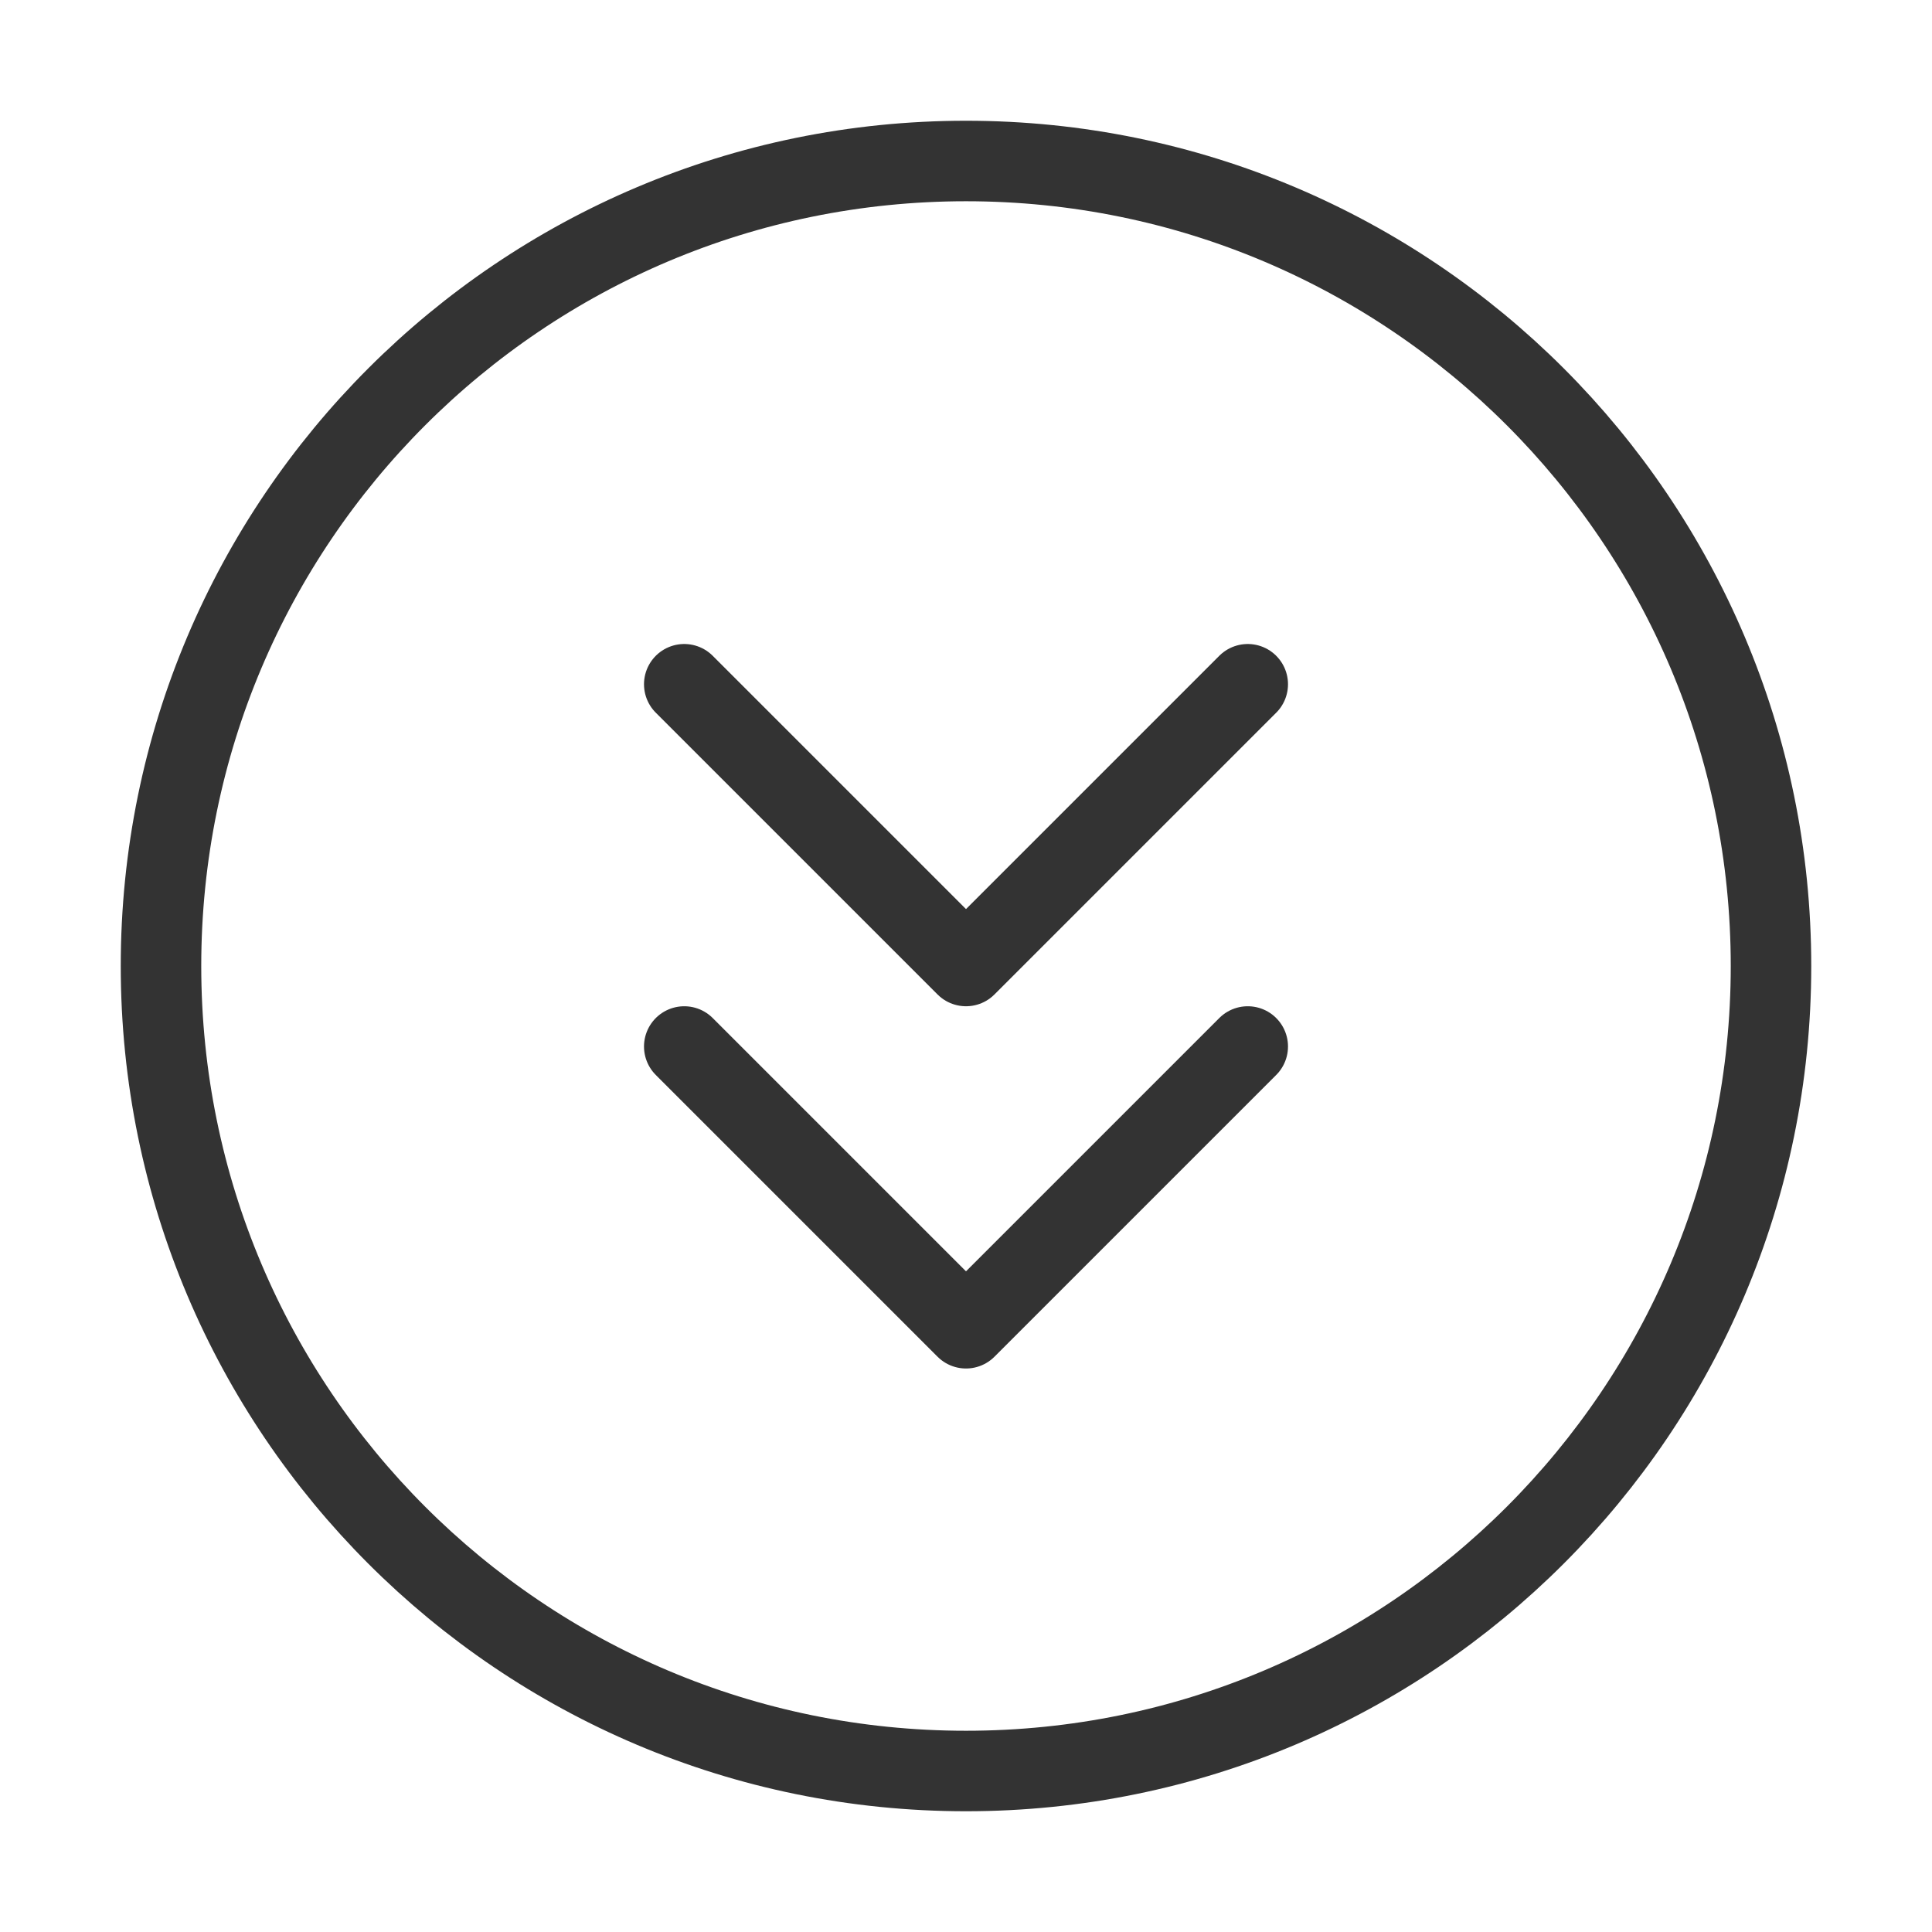
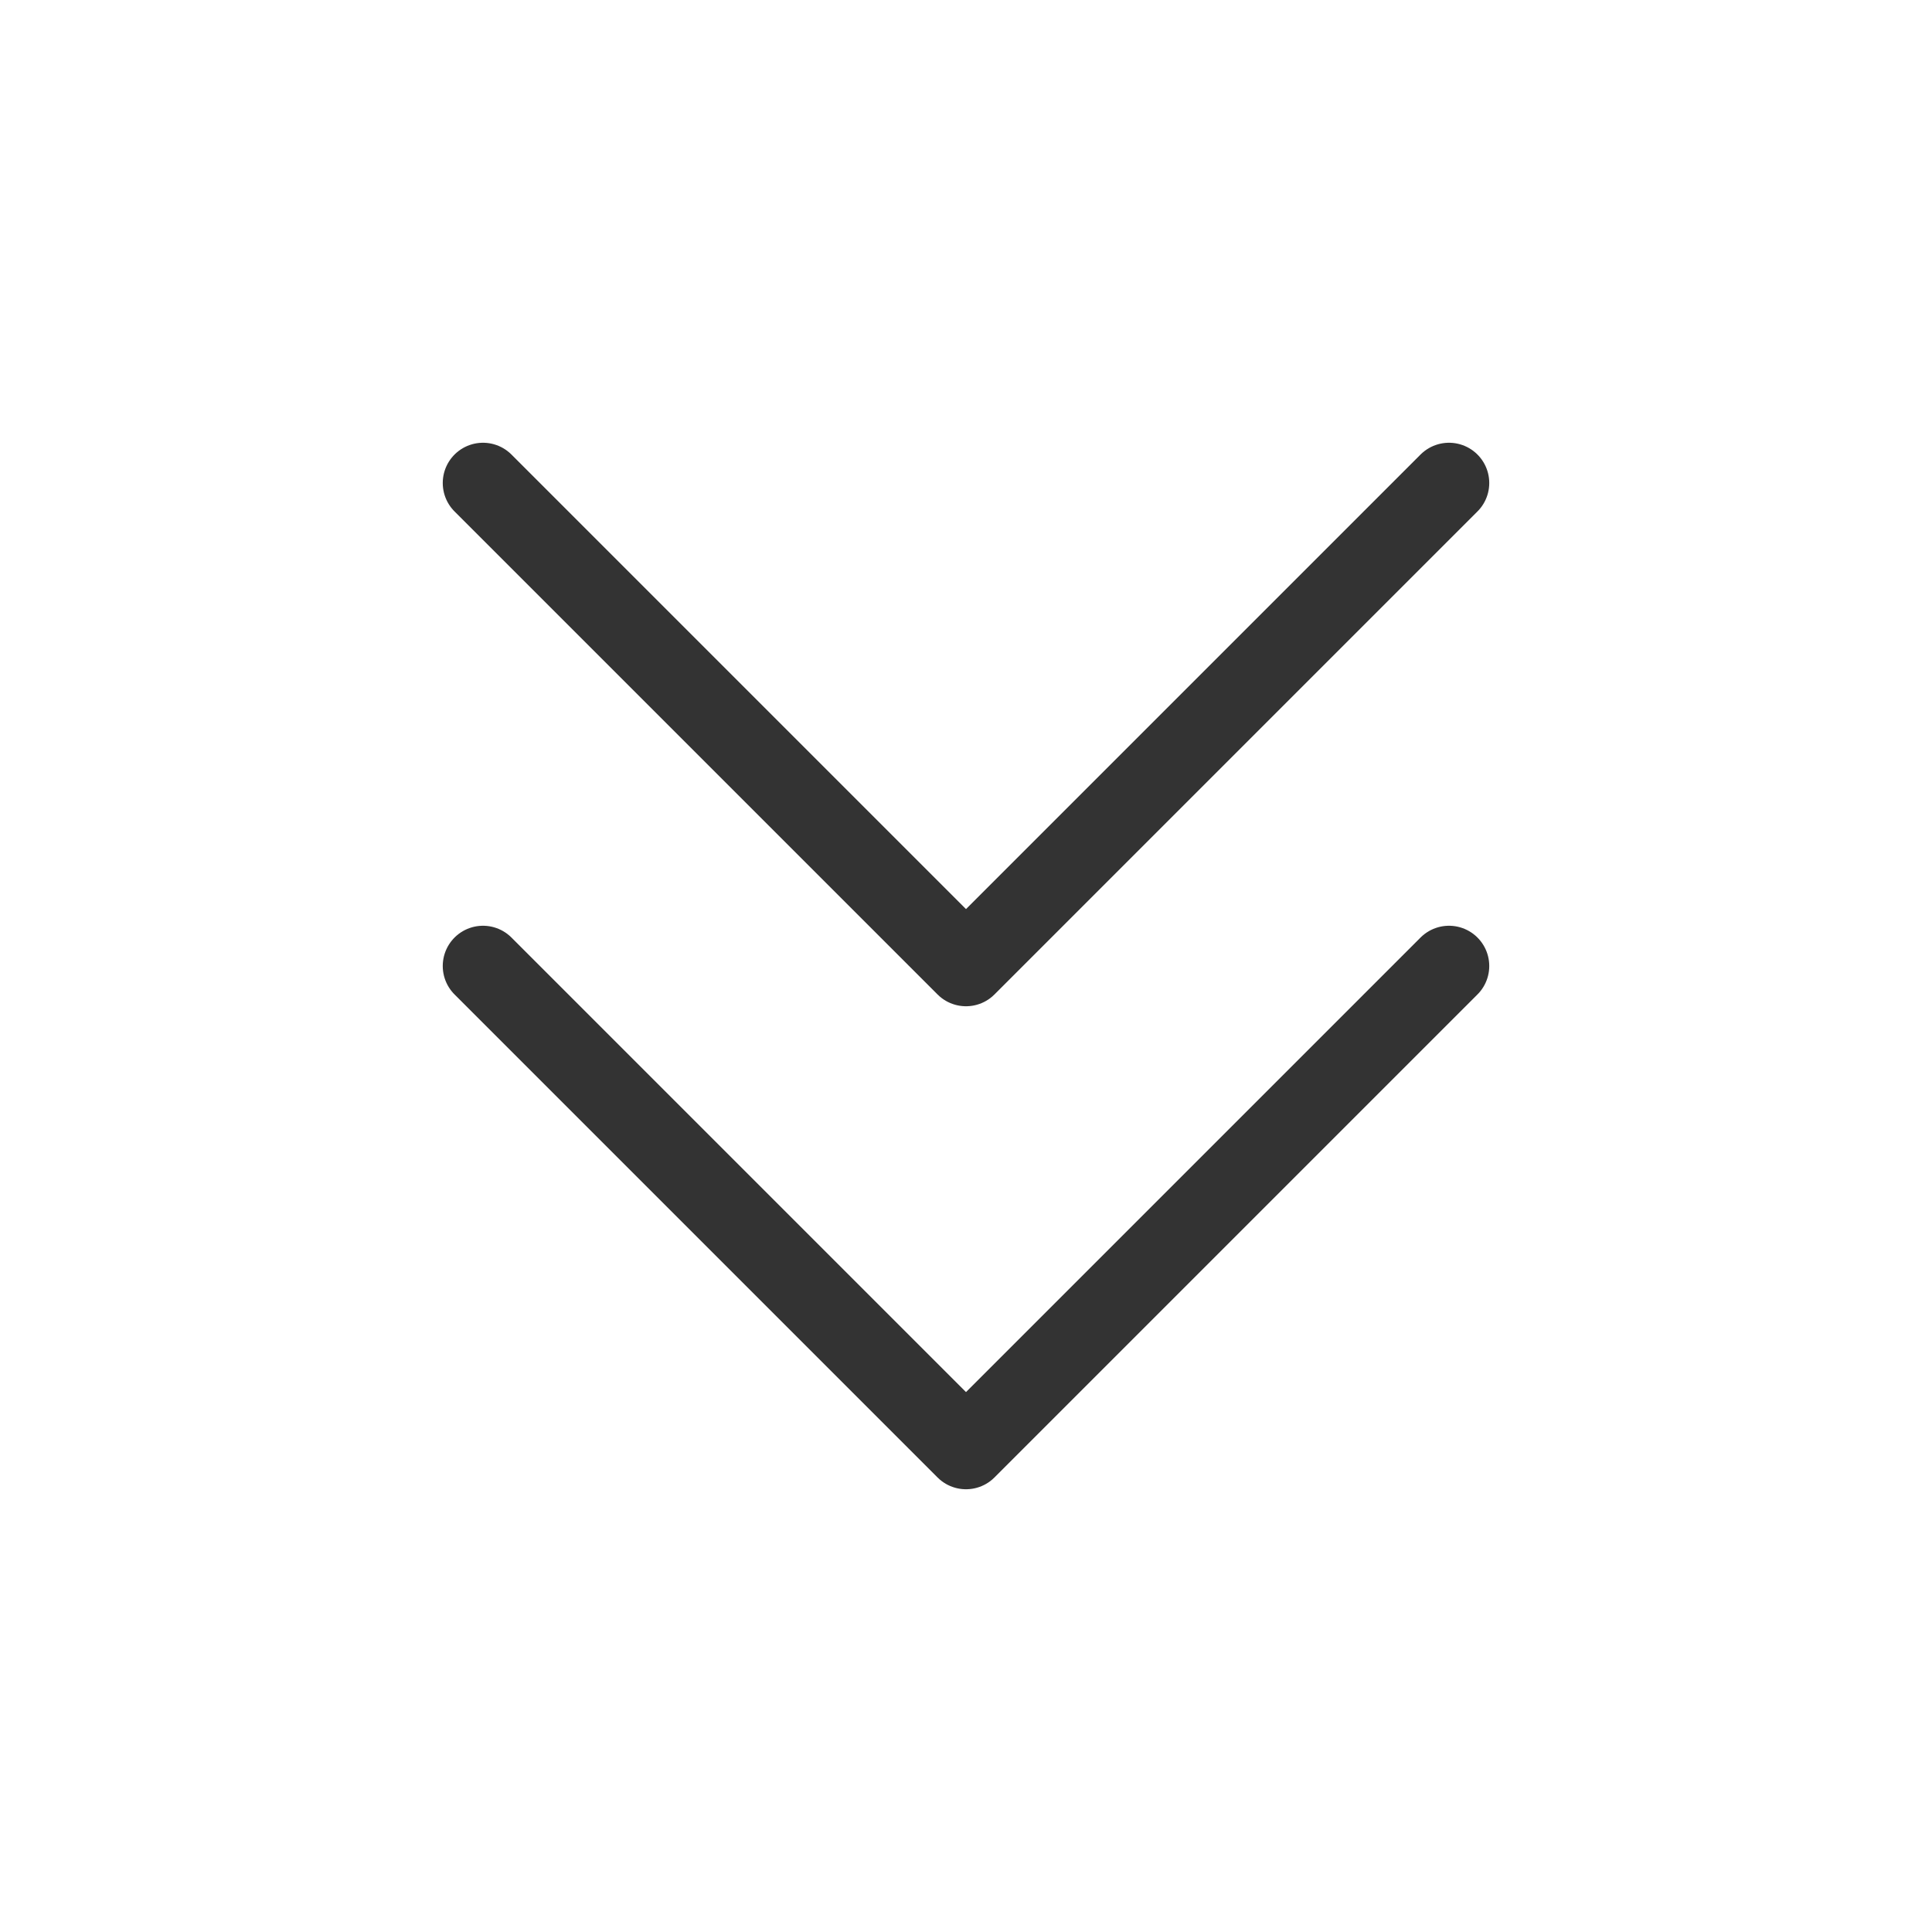
<svg xmlns="http://www.w3.org/2000/svg" width="48" height="48" viewBox="0 0 48 48" fill="none">
-   <path d="M24 44C35.046 44 44 35.046 44 24C44 12.954 35.046 4 24 4C12.954 4 4 12.954 4 24C4 35.046 12.954 44 24 44Z" fill="none" stroke="#333" stroke-width="2" stroke-linejoin="round" />
-   <path d="M31 17L24 24L17 17" stroke="#333" stroke-width="2" stroke-linecap="round" stroke-linejoin="round" />
-   <path d="M31 26L24 33L17 26" stroke="#333" stroke-width="2" stroke-linecap="round" stroke-linejoin="round" />
+   <path d="M36 12L24 24L12 12" stroke="#333" stroke-width="2" stroke-linecap="round" stroke-linejoin="round" />
+   <path d="M36 24L24 36L12 24" stroke="#333" stroke-width="2" stroke-linecap="round" stroke-linejoin="round" />
</svg>
